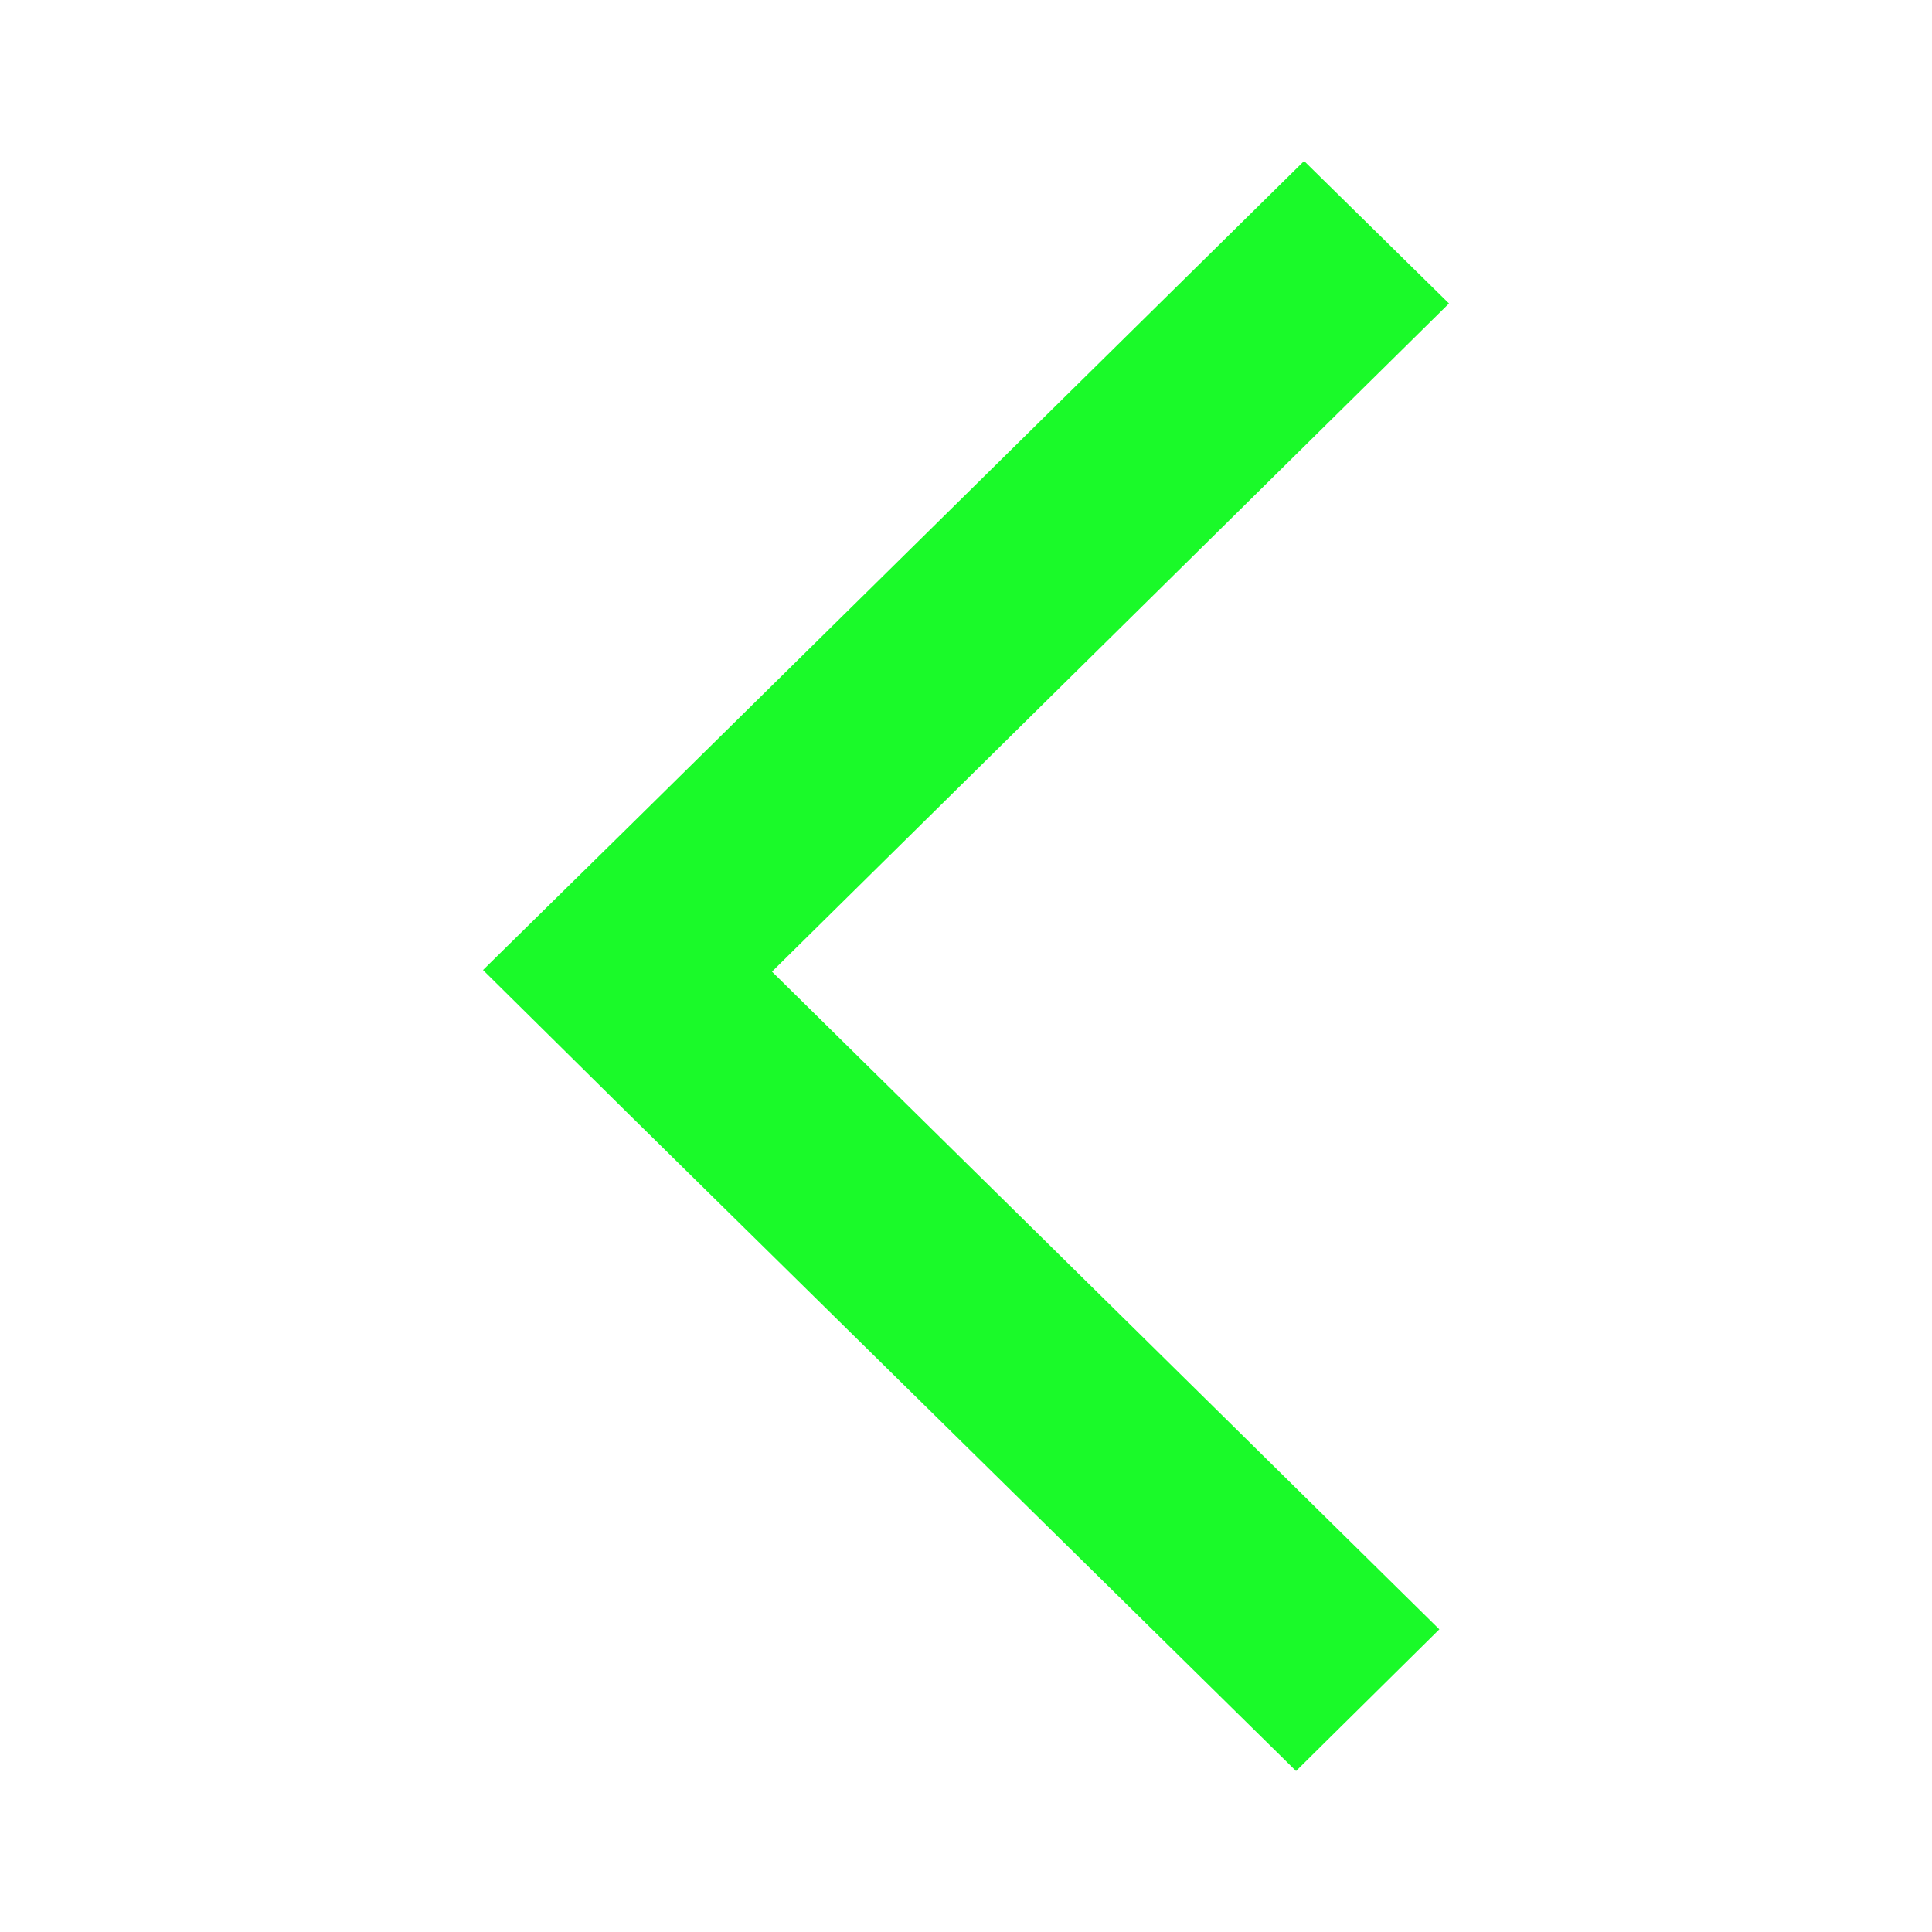
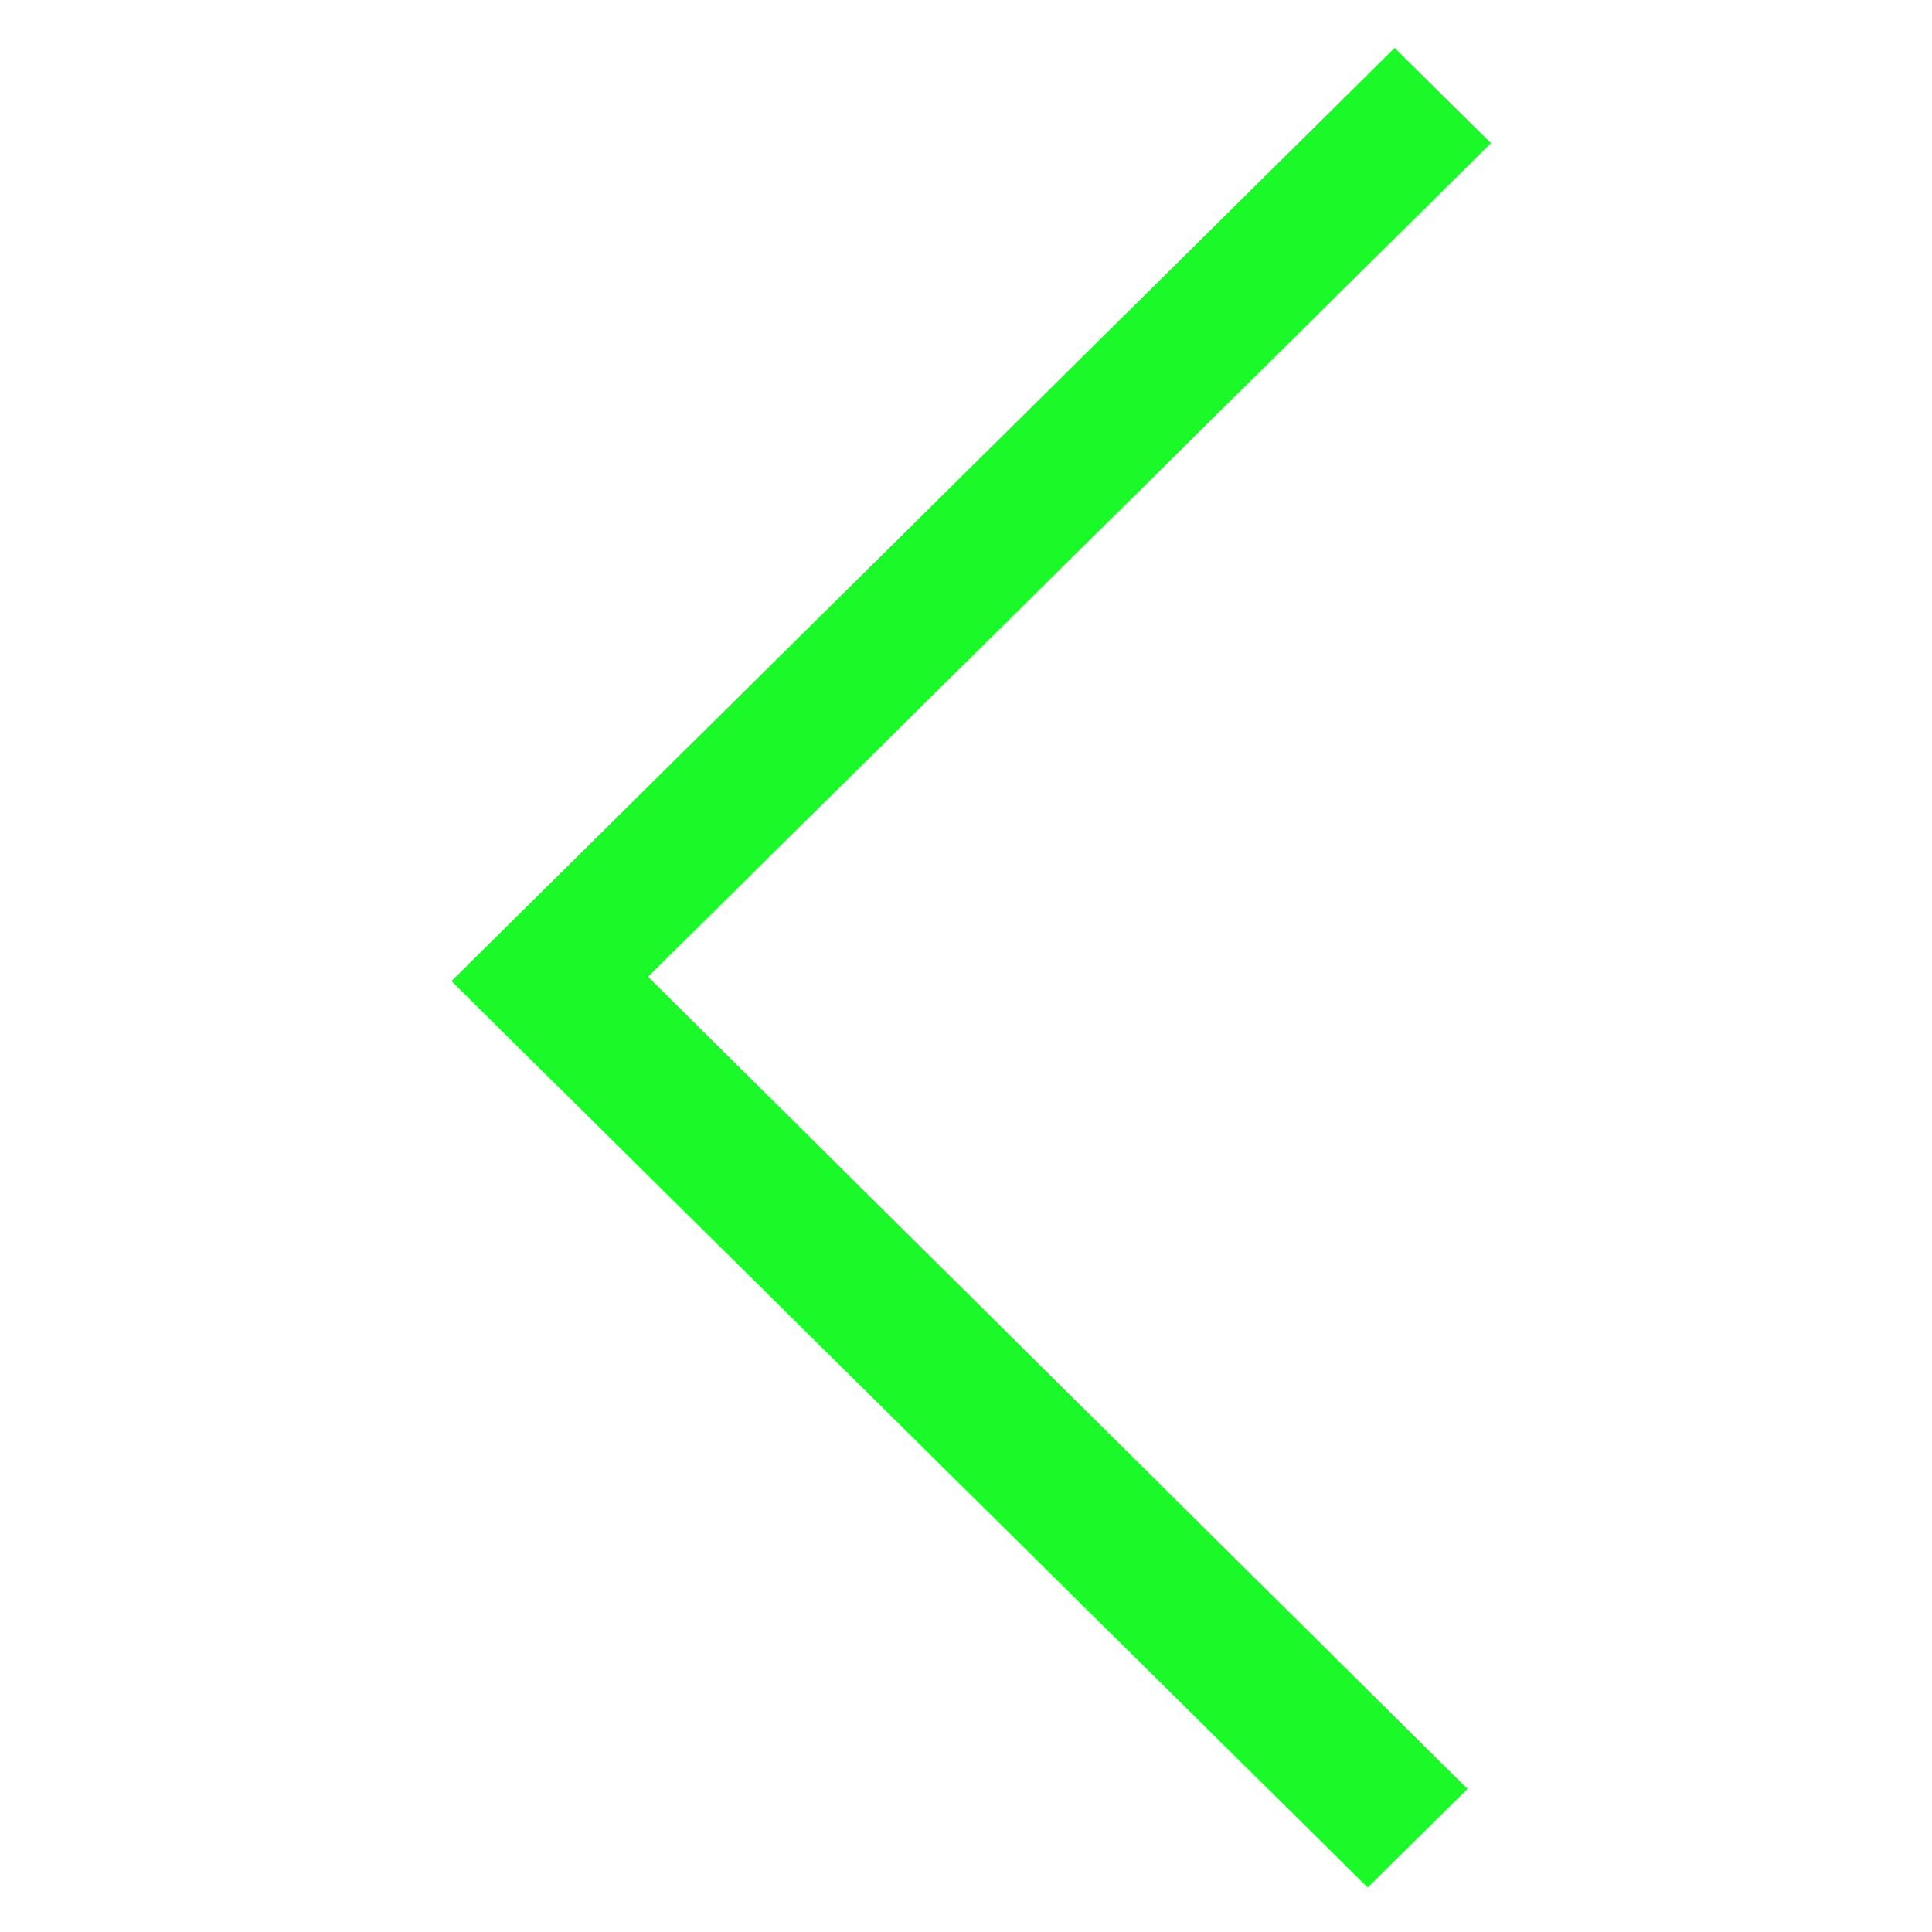
- <svg xmlns="http://www.w3.org/2000/svg" t="1525440602485" class="icon" style="" viewBox="0 0 1024 1024" version="1.1" p-id="2679" width="16" height="16">
+ <svg xmlns="http://www.w3.org/2000/svg" t="1532743863703" class="icon" style="" viewBox="0 0 1024 1024" version="1.1" p-id="1688" width="32" height="32">
  <defs>
    <style type="text/css" />
  </defs>
-   <path d="M768 160.853L691.2 85.333l-358.827 353.707L256 514.133l76.8 75.947L686.933 938.667l75.947-75.093-353.707-348.587z" p-id="2680" fill="#1afa29" />
+   <path d="M343.475 517.676l434.316 430.421-52.864 52.322L290.301 570.488l0 0-51.032-50.516L739.194 25.361 790.252 75.852 343.475 517.676zM343.475 517.676" p-id="1689" fill="#1afa29" />
</svg>
